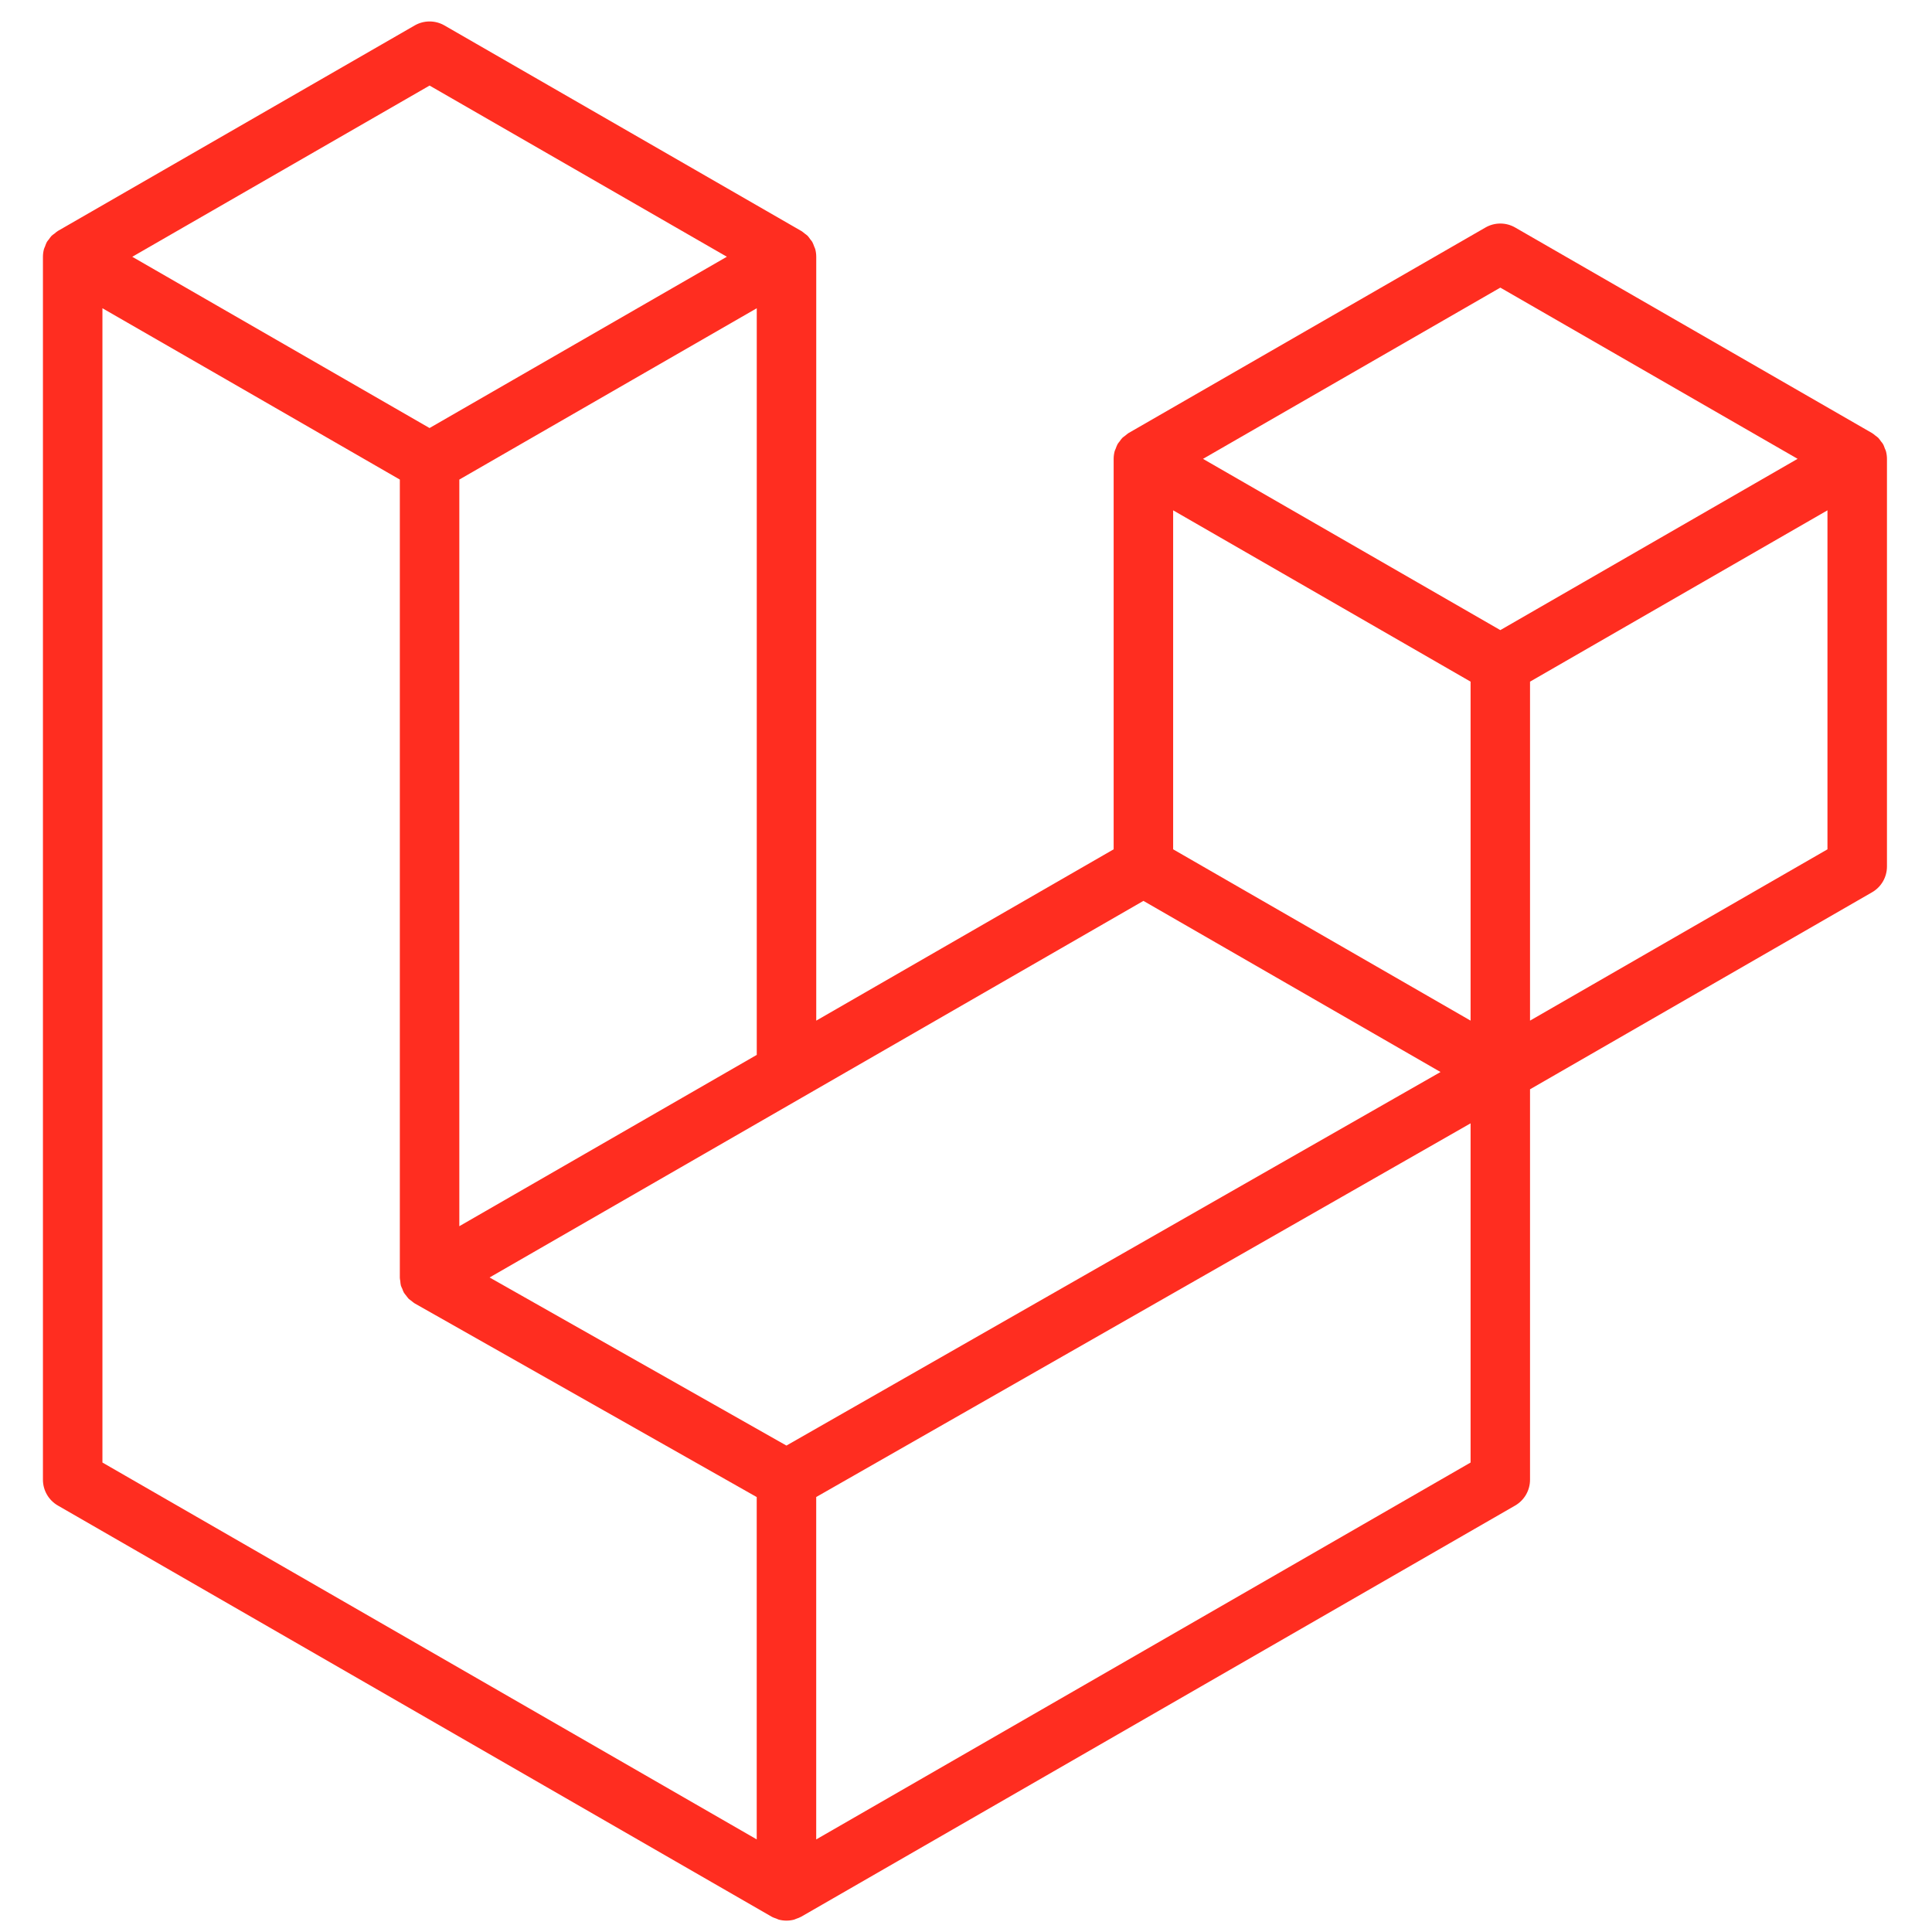
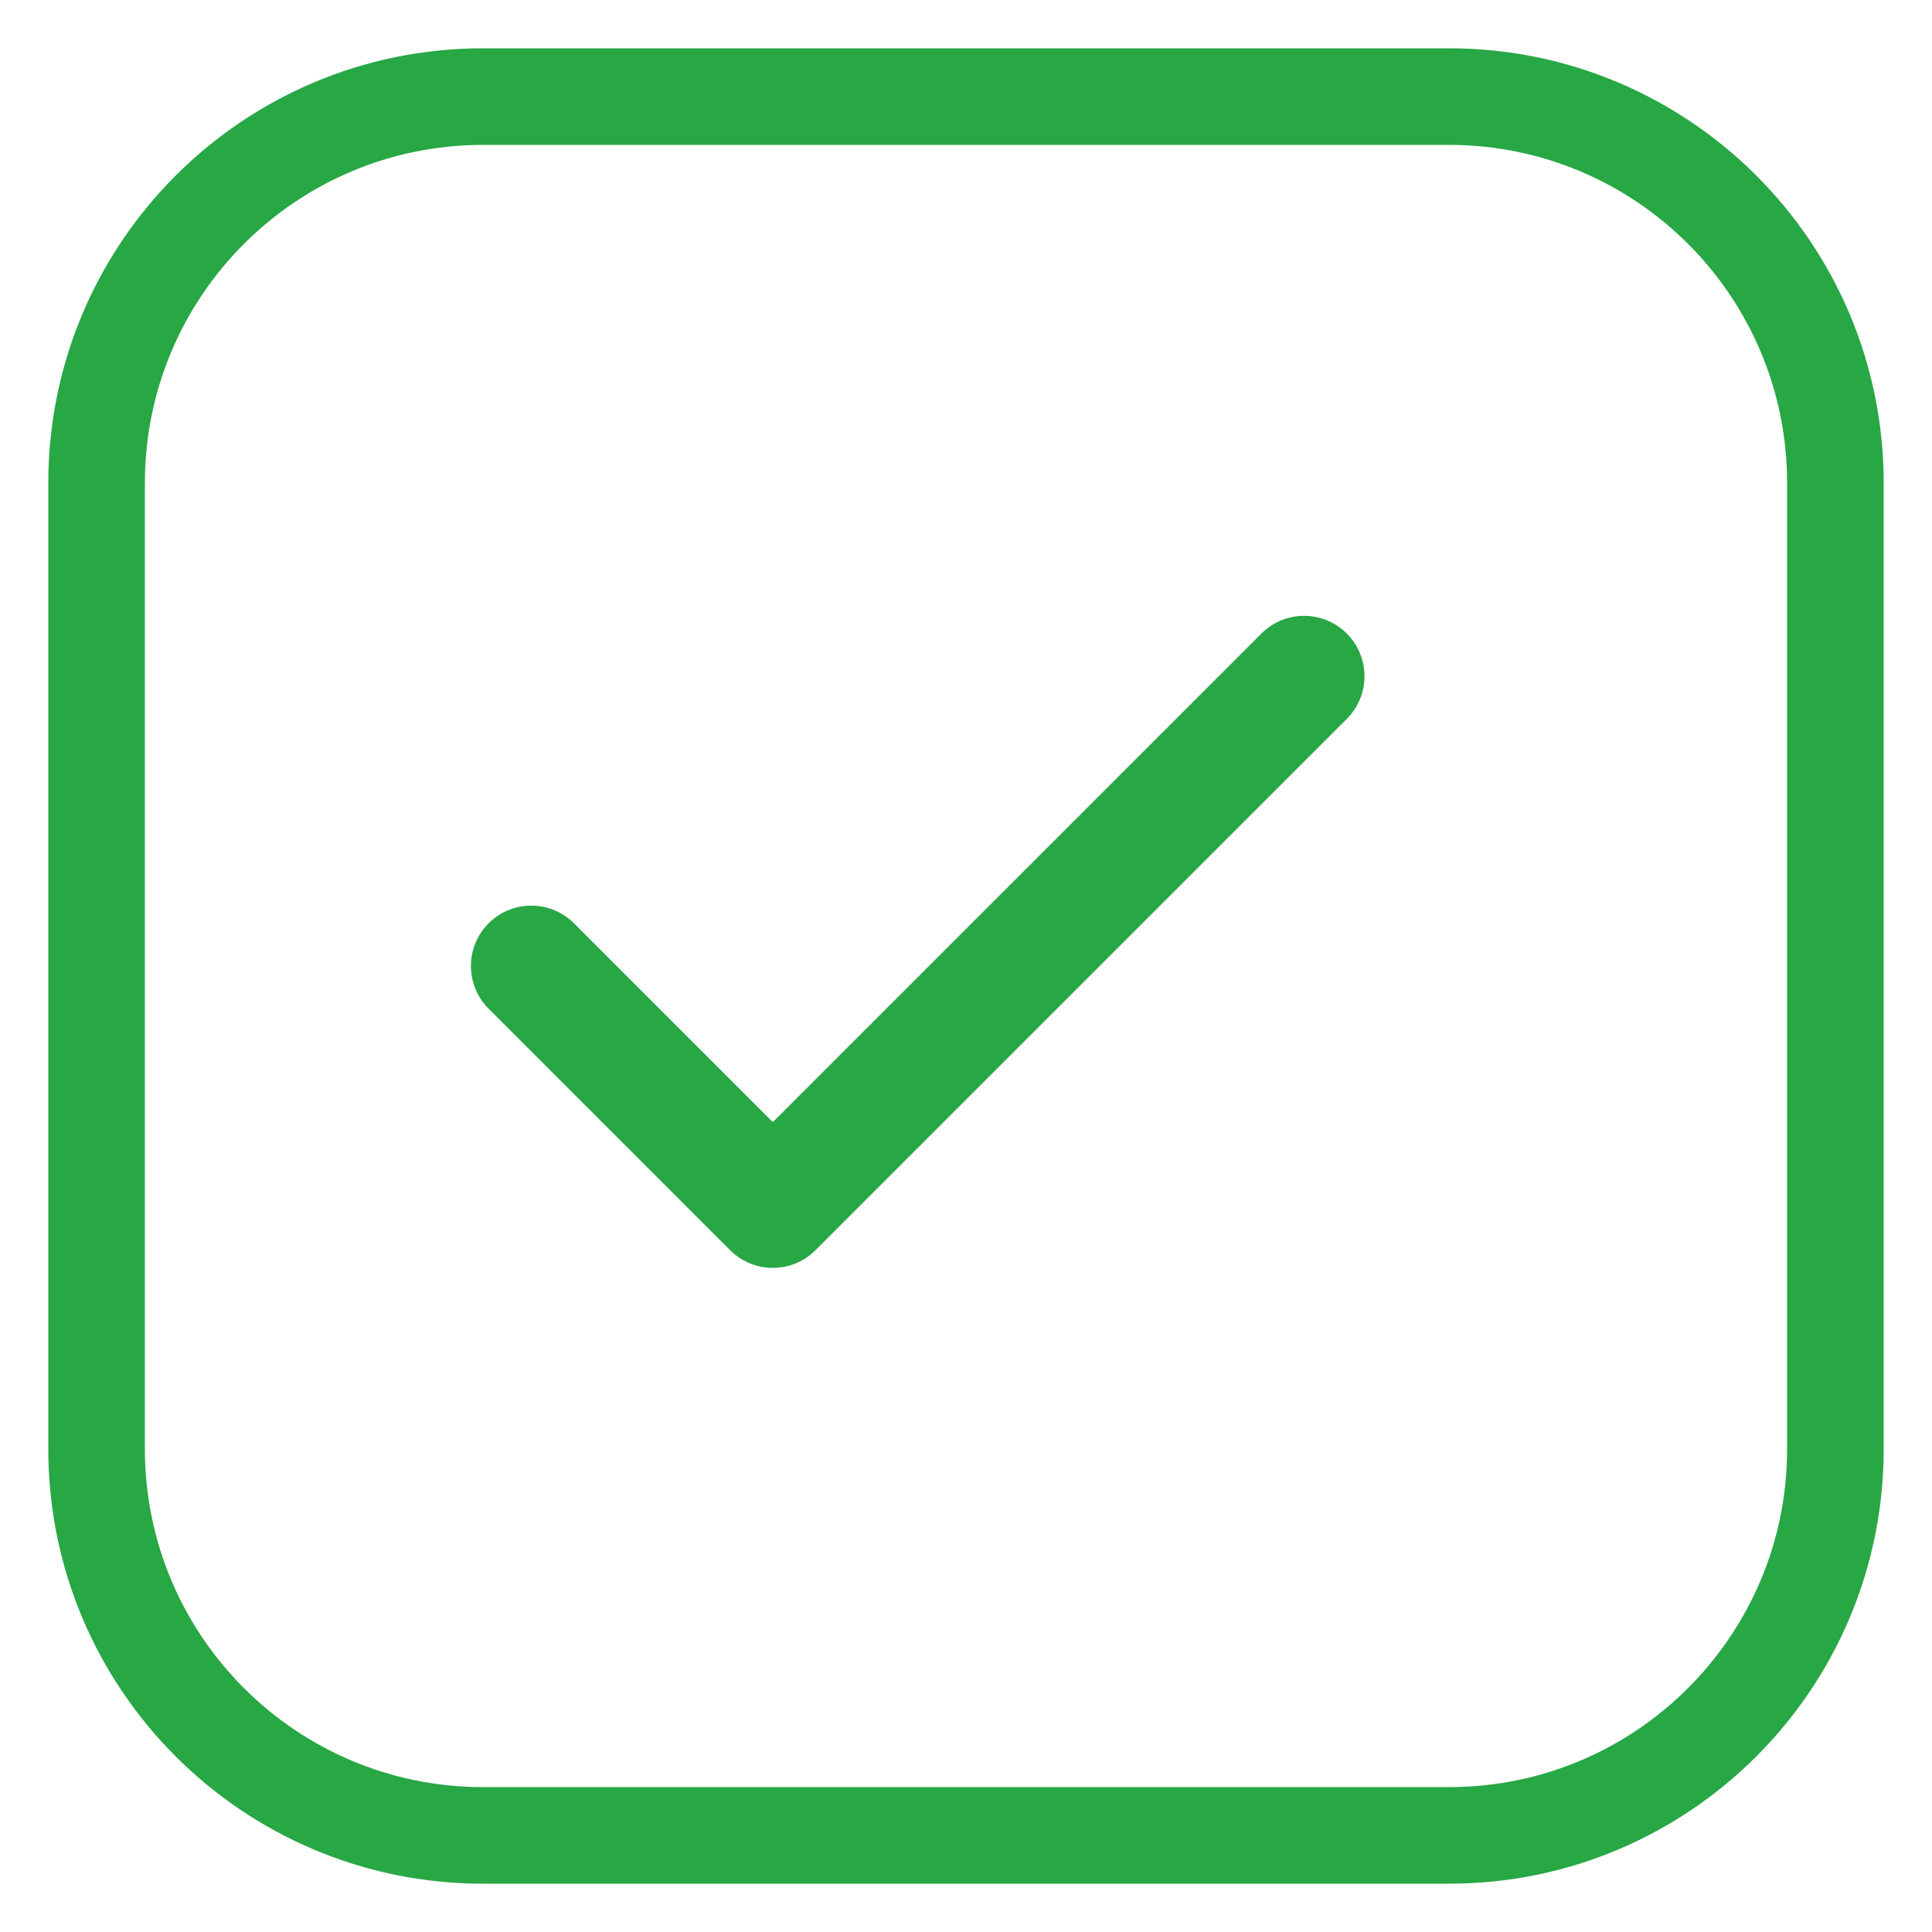
- <svg xmlns="http://www.w3.org/2000/svg" width="166" height="166" viewBox="0 0 166 166" fill="none">
-   <path fill-rule="evenodd" clip-rule="evenodd" d="M162.041 38.759C162.099 38.977 162.129 39.201 162.13 39.426V74.452C162.13 74.902 162.011 75.344 161.786 75.733C161.561 76.122 161.237 76.444 160.847 76.668L131.462 93.594V127.141C131.462 128.054 130.977 128.897 130.186 129.357L68.847 164.683C68.707 164.763 68.554 164.814 68.401 164.868C68.343 164.887 68.289 164.922 68.228 164.938C67.8 165.051 67.349 165.051 66.92 164.938C66.85 164.919 66.786 164.881 66.719 164.855C66.579 164.804 66.432 164.76 66.298 164.683L4.972 129.357C4.583 129.133 4.259 128.81 4.034 128.421C3.808 128.032 3.69 127.591 3.689 127.141L3.689 22.063C3.689 21.834 3.721 21.61 3.779 21.393C3.798 21.32 3.843 21.253 3.868 21.179C3.916 21.045 3.961 20.908 4.031 20.783C4.079 20.7 4.149 20.633 4.206 20.557C4.28 20.454 4.347 20.349 4.433 20.26C4.506 20.186 4.602 20.132 4.685 20.068C4.778 19.992 4.861 19.909 4.966 19.848L35.633 2.185C36.022 1.961 36.462 1.844 36.91 1.844C37.358 1.844 37.798 1.961 38.186 2.185L68.851 19.848H68.857C68.959 19.912 69.045 19.992 69.138 20.065C69.221 20.129 69.313 20.186 69.387 20.257C69.476 20.349 69.54 20.454 69.616 20.557C69.671 20.633 69.744 20.7 69.789 20.783C69.862 20.911 69.904 21.045 69.955 21.179C69.98 21.253 70.025 21.32 70.044 21.396C70.103 21.614 70.133 21.838 70.133 22.063V87.694L95.686 72.974V39.423C95.686 39.2 95.718 38.973 95.775 38.759C95.798 38.683 95.839 38.615 95.865 38.542C95.916 38.408 95.96 38.271 96.031 38.146C96.079 38.063 96.149 37.996 96.203 37.92C96.279 37.818 96.343 37.712 96.433 37.623C96.506 37.549 96.599 37.495 96.681 37.431C96.777 37.355 96.86 37.272 96.962 37.211L127.633 19.548C128.021 19.324 128.461 19.206 128.91 19.206C129.358 19.206 129.798 19.324 130.186 19.548L160.85 37.211C160.959 37.275 161.042 37.355 161.137 37.428C161.217 37.492 161.31 37.549 161.383 37.62C161.473 37.712 161.536 37.818 161.613 37.92C161.67 37.996 161.741 38.063 161.785 38.146C161.859 38.271 161.9 38.408 161.951 38.542C161.98 38.615 162.021 38.683 162.041 38.759ZM157.018 72.974V43.848L146.287 50.028L131.462 58.568V87.694L157.021 72.974H157.018ZM126.354 125.663V96.518L111.771 104.85L70.13 128.626V158.046L126.354 125.663ZM8.801 26.485V125.663L65.018 158.043V128.629L35.649 112L35.64 111.994L35.627 111.988C35.528 111.93 35.445 111.847 35.353 111.777C35.273 111.713 35.18 111.662 35.11 111.592L35.104 111.582C35.021 111.502 34.963 111.403 34.893 111.314C34.829 111.228 34.753 111.154 34.702 111.065L34.699 111.055C34.641 110.96 34.606 110.845 34.565 110.736C34.523 110.64 34.469 110.551 34.443 110.449C34.411 110.328 34.405 110.197 34.392 110.072C34.379 109.976 34.354 109.881 34.354 109.785V109.778V41.205L19.532 32.662L8.801 26.485ZM36.913 7.35L11.364 22.063L36.907 36.777L62.453 22.06L36.907 7.35H36.913ZM50.2 99.174L65.022 90.637V26.485L54.291 32.665L39.466 41.205V105.357L50.2 99.174ZM128.91 24.713L103.363 39.426L128.91 54.14L154.453 39.423L128.91 24.713ZM126.354 58.568L111.529 50.028L100.798 43.848V72.974L115.619 81.511L126.354 87.694V58.568ZM67.571 124.205L105.042 102.803L123.772 92.109L98.245 77.405L68.854 94.334L42.066 109.762L67.571 124.205Z" fill="#FF2D20" />
+ <svg xmlns="http://www.w3.org/2000/svg" viewBox="0 0 40 40" fill="none">
+   <rect width="36" height="36" x="2" y="2" rx="8" stroke="#28A745" stroke-width="2" />
+   <path d="M11 20l5 5 11-11" stroke="#28A745" stroke-width="2.5" stroke-linecap="round" stroke-linejoin="round" />
</svg>
